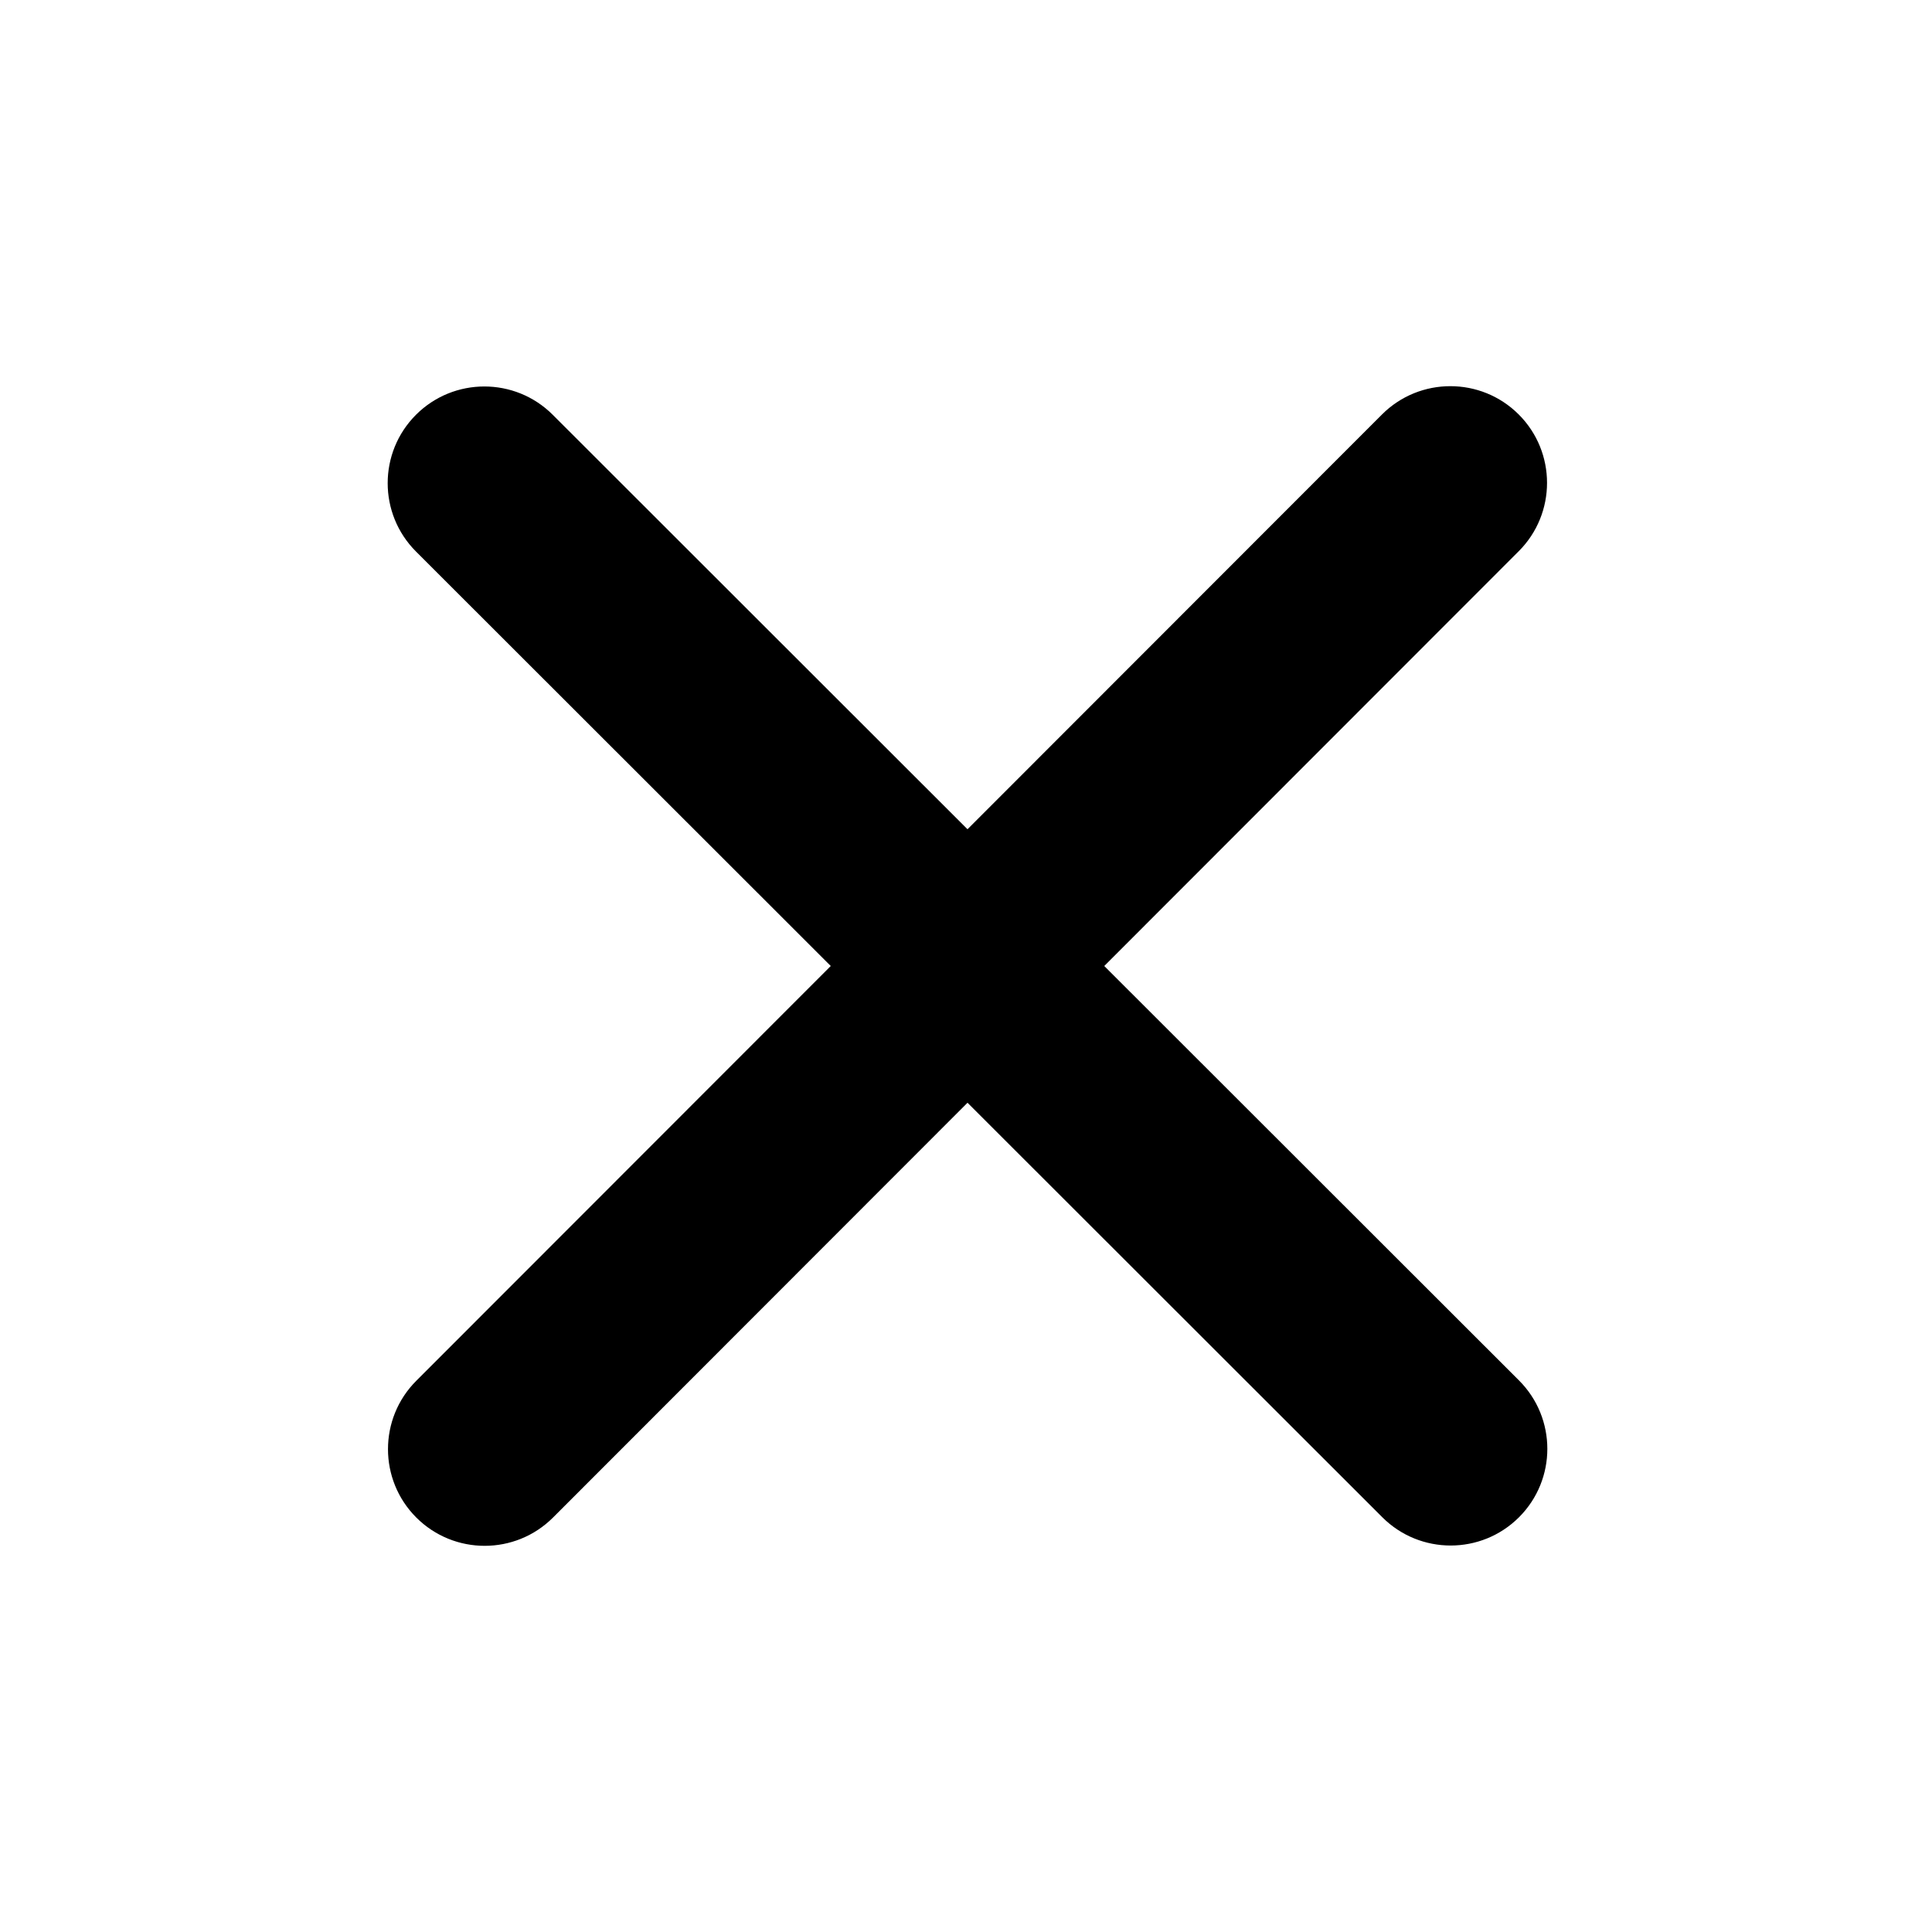
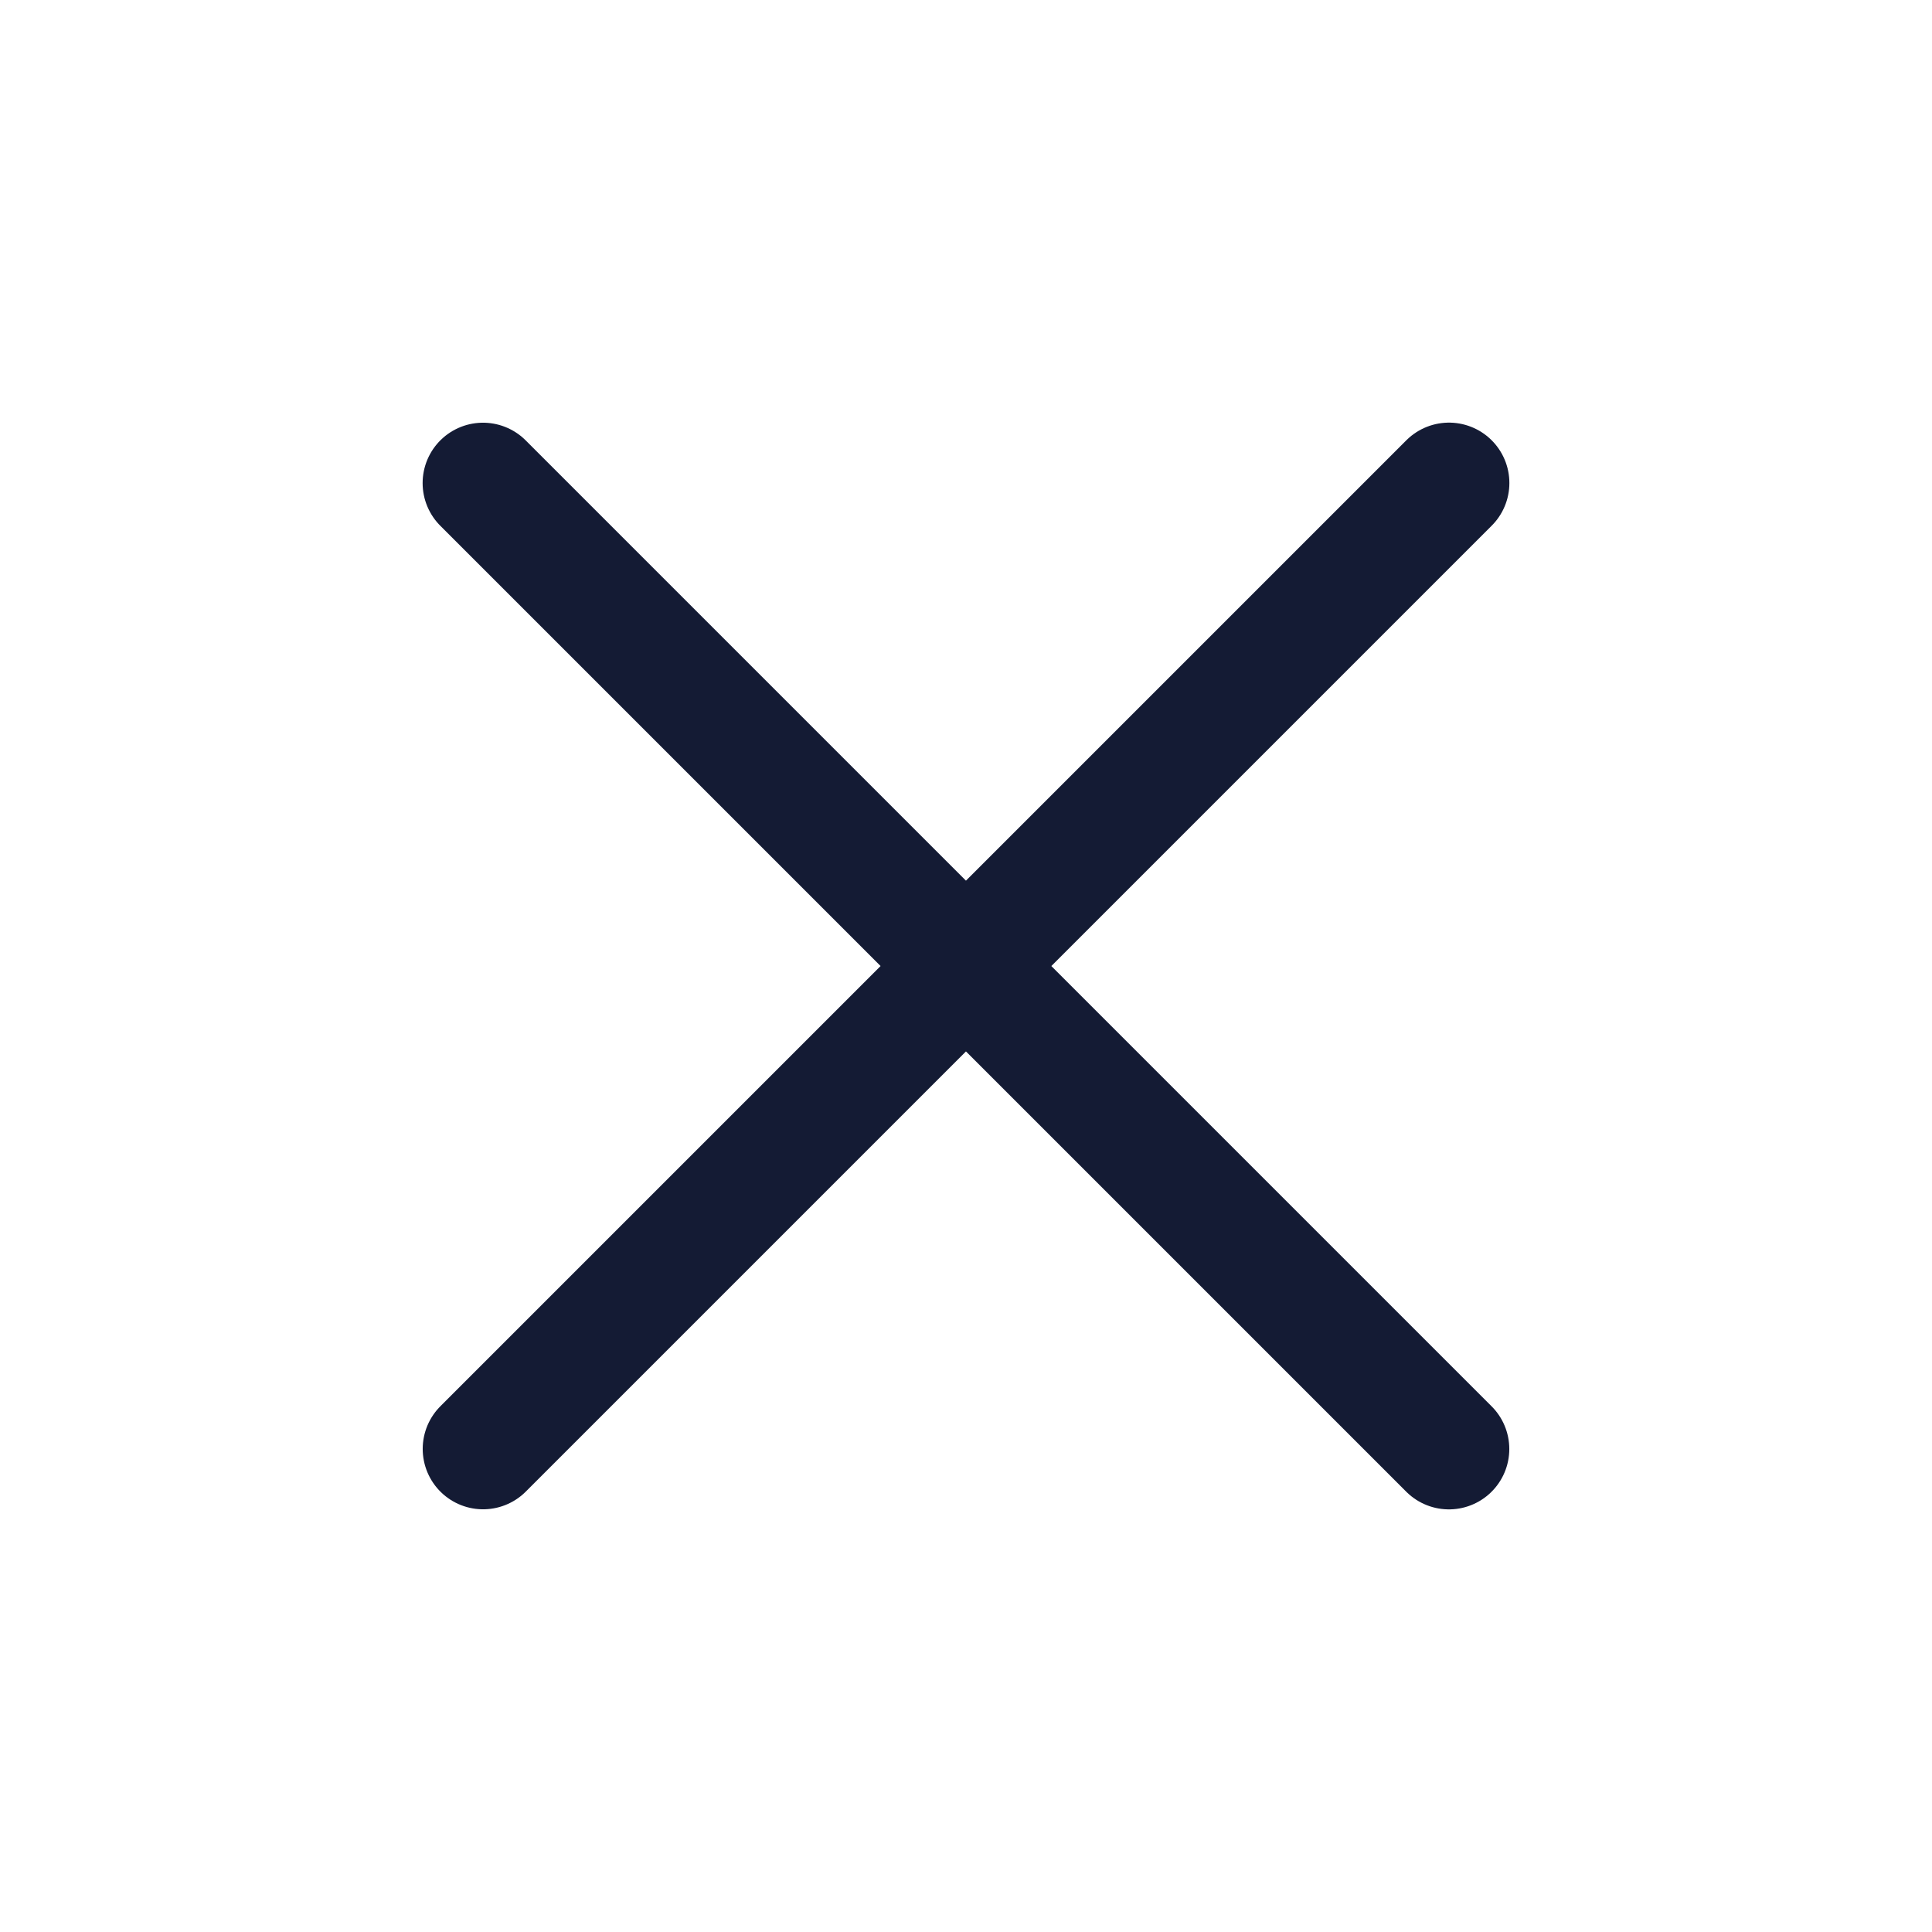
- <svg xmlns="http://www.w3.org/2000/svg" viewBox="0 0 640 640">
-   <path d="M183.1 137.4C170.6 124.9 150.3 124.9 137.8 137.4C125.3 149.9 125.3 170.2 137.8 182.7L275.2 320L137.9 457.4C125.4 469.9 125.4 490.2 137.9 502.7C150.4 515.2 170.7 515.2 183.2 502.7L320.5 365.3L457.9 502.6C470.4 515.1 490.7 515.1 503.2 502.6C515.7 490.1 515.7 469.8 503.2 457.3L365.8 320L503.1 182.6C515.6 170.1 515.6 149.8 503.1 137.3C490.6 124.8 470.3 124.8 457.8 137.3L320.5 274.7L183.1 137.4z" />
+ <svg xmlns="http://www.w3.org/2000/svg" viewBox="0 0 24 24" width="24" height="24" color="#000000" fill="none">
+   <path d="M18 6L6.001 17.999M17.999 18L6 6.001" stroke="#141B34" stroke-width="1.5" stroke-linecap="round" stroke-linejoin="round" />
</svg>
